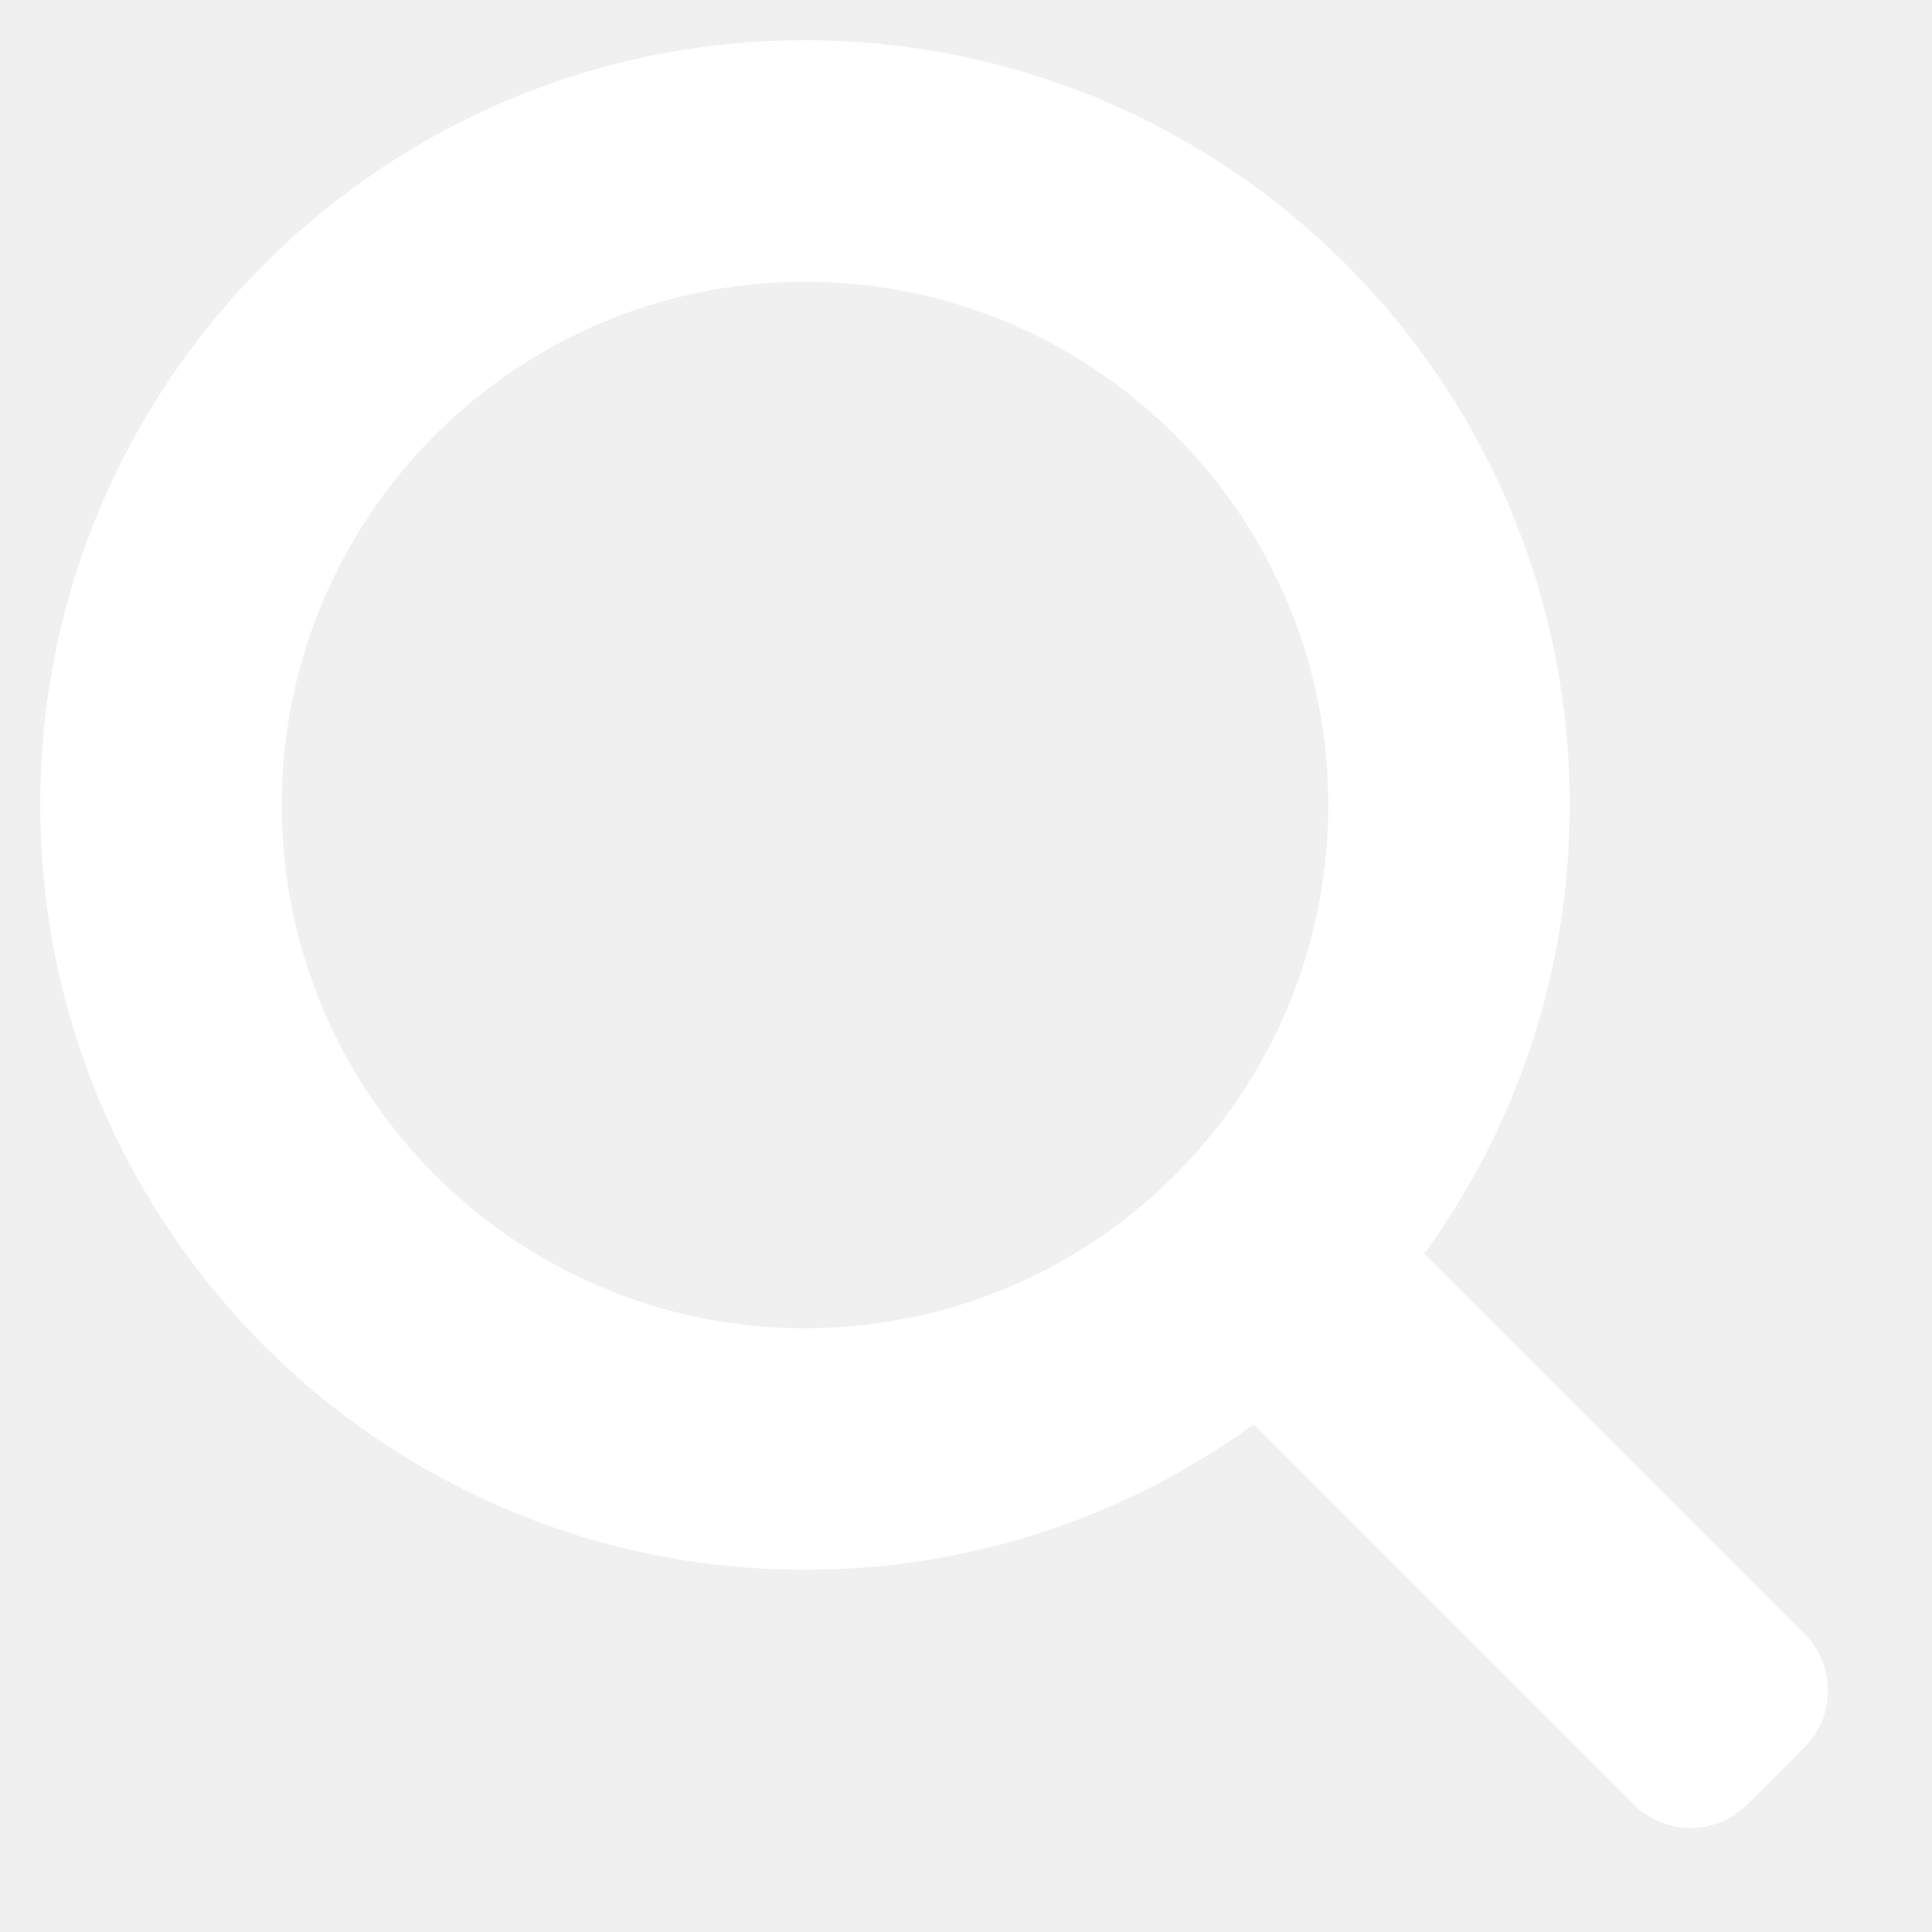
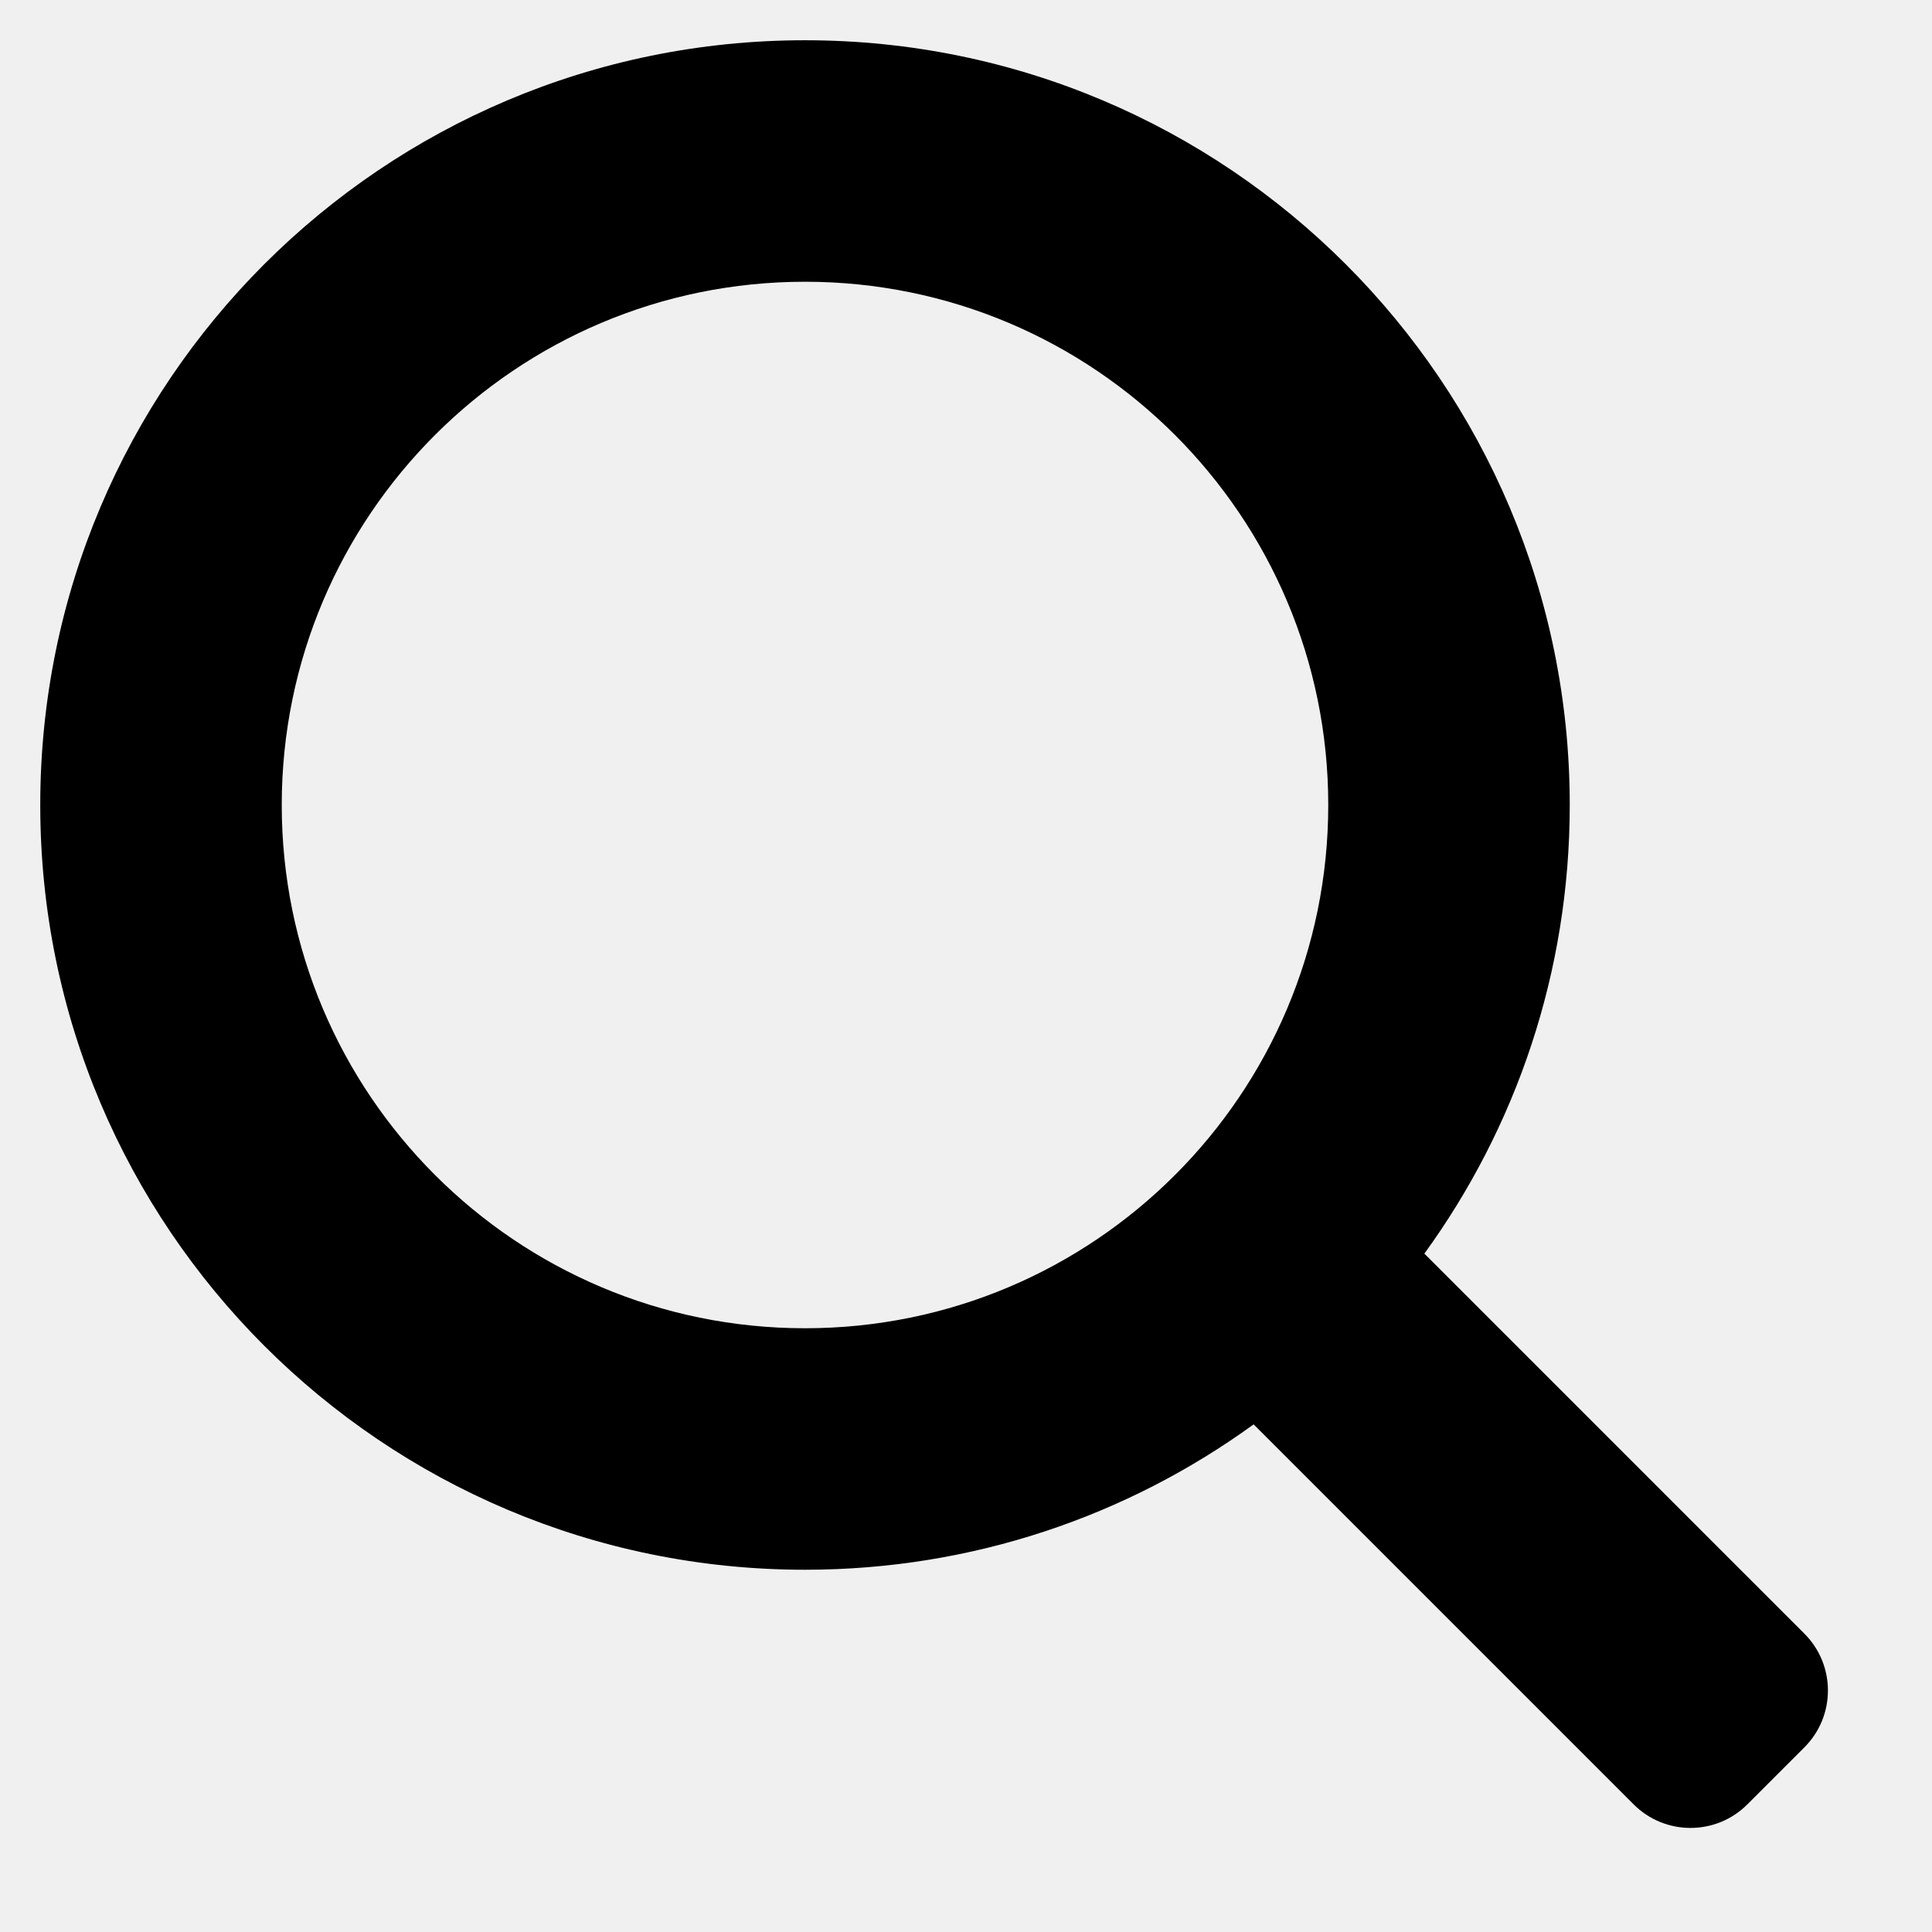
<svg xmlns="http://www.w3.org/2000/svg" width="800px" height="800px" viewBox="0 0 24 24" fill="none" version="1.1" id="svg4">
  <defs id="defs8" />
-   <path fill-rule="evenodd" clip-rule="evenodd" d="M10 0.5C4.753 0.5 0.5 4.753 0.5 10C0.5 15.247 4.753 19.5 10 19.5C12.082 19.5 14.008 18.83 15.573 17.694L20.293 22.414C20.683 22.805 21.317 22.805 21.707 22.414L22.414 21.707C22.805 21.317 22.805 20.683 22.414 20.293L17.694 15.573C18.83 14.008 19.5 12.082 19.5 10C19.5 4.753 15.247 0.5 10 0.5ZM3.5 10C3.5 6.41 6.41 3.5 10 3.5C13.59 3.5 16.5 6.41 16.5 10C16.5 13.59 13.59 16.5 10 16.5C6.41 16.5 3.5 13.59 3.5 10Z" fill="#000000" id="path2" style="fill:#ffffff" />
+   <path fill-rule="evenodd" clip-rule="evenodd" d="M10 0.5C4.753 0.5 0.5 4.753 0.5 10C0.5 15.247 4.753 19.5 10 19.5C12.082 19.5 14.008 18.83 15.573 17.694L20.293 22.414C20.683 22.805 21.317 22.805 21.707 22.414L22.414 21.707C22.805 21.317 22.805 20.683 22.414 20.293L17.694 15.573C18.83 14.008 19.5 12.082 19.5 10C19.5 4.753 15.247 0.5 10 0.5ZM3.5 10C3.5 6.41 6.41 3.5 10 3.5C13.59 3.5 16.5 6.41 16.5 10C16.5 13.59 13.59 16.5 10 16.5C6.41 16.5 3.5 13.59 3.5 10Z" fill="#000000" id="path2" style="fill:#000000" />
</svg>
